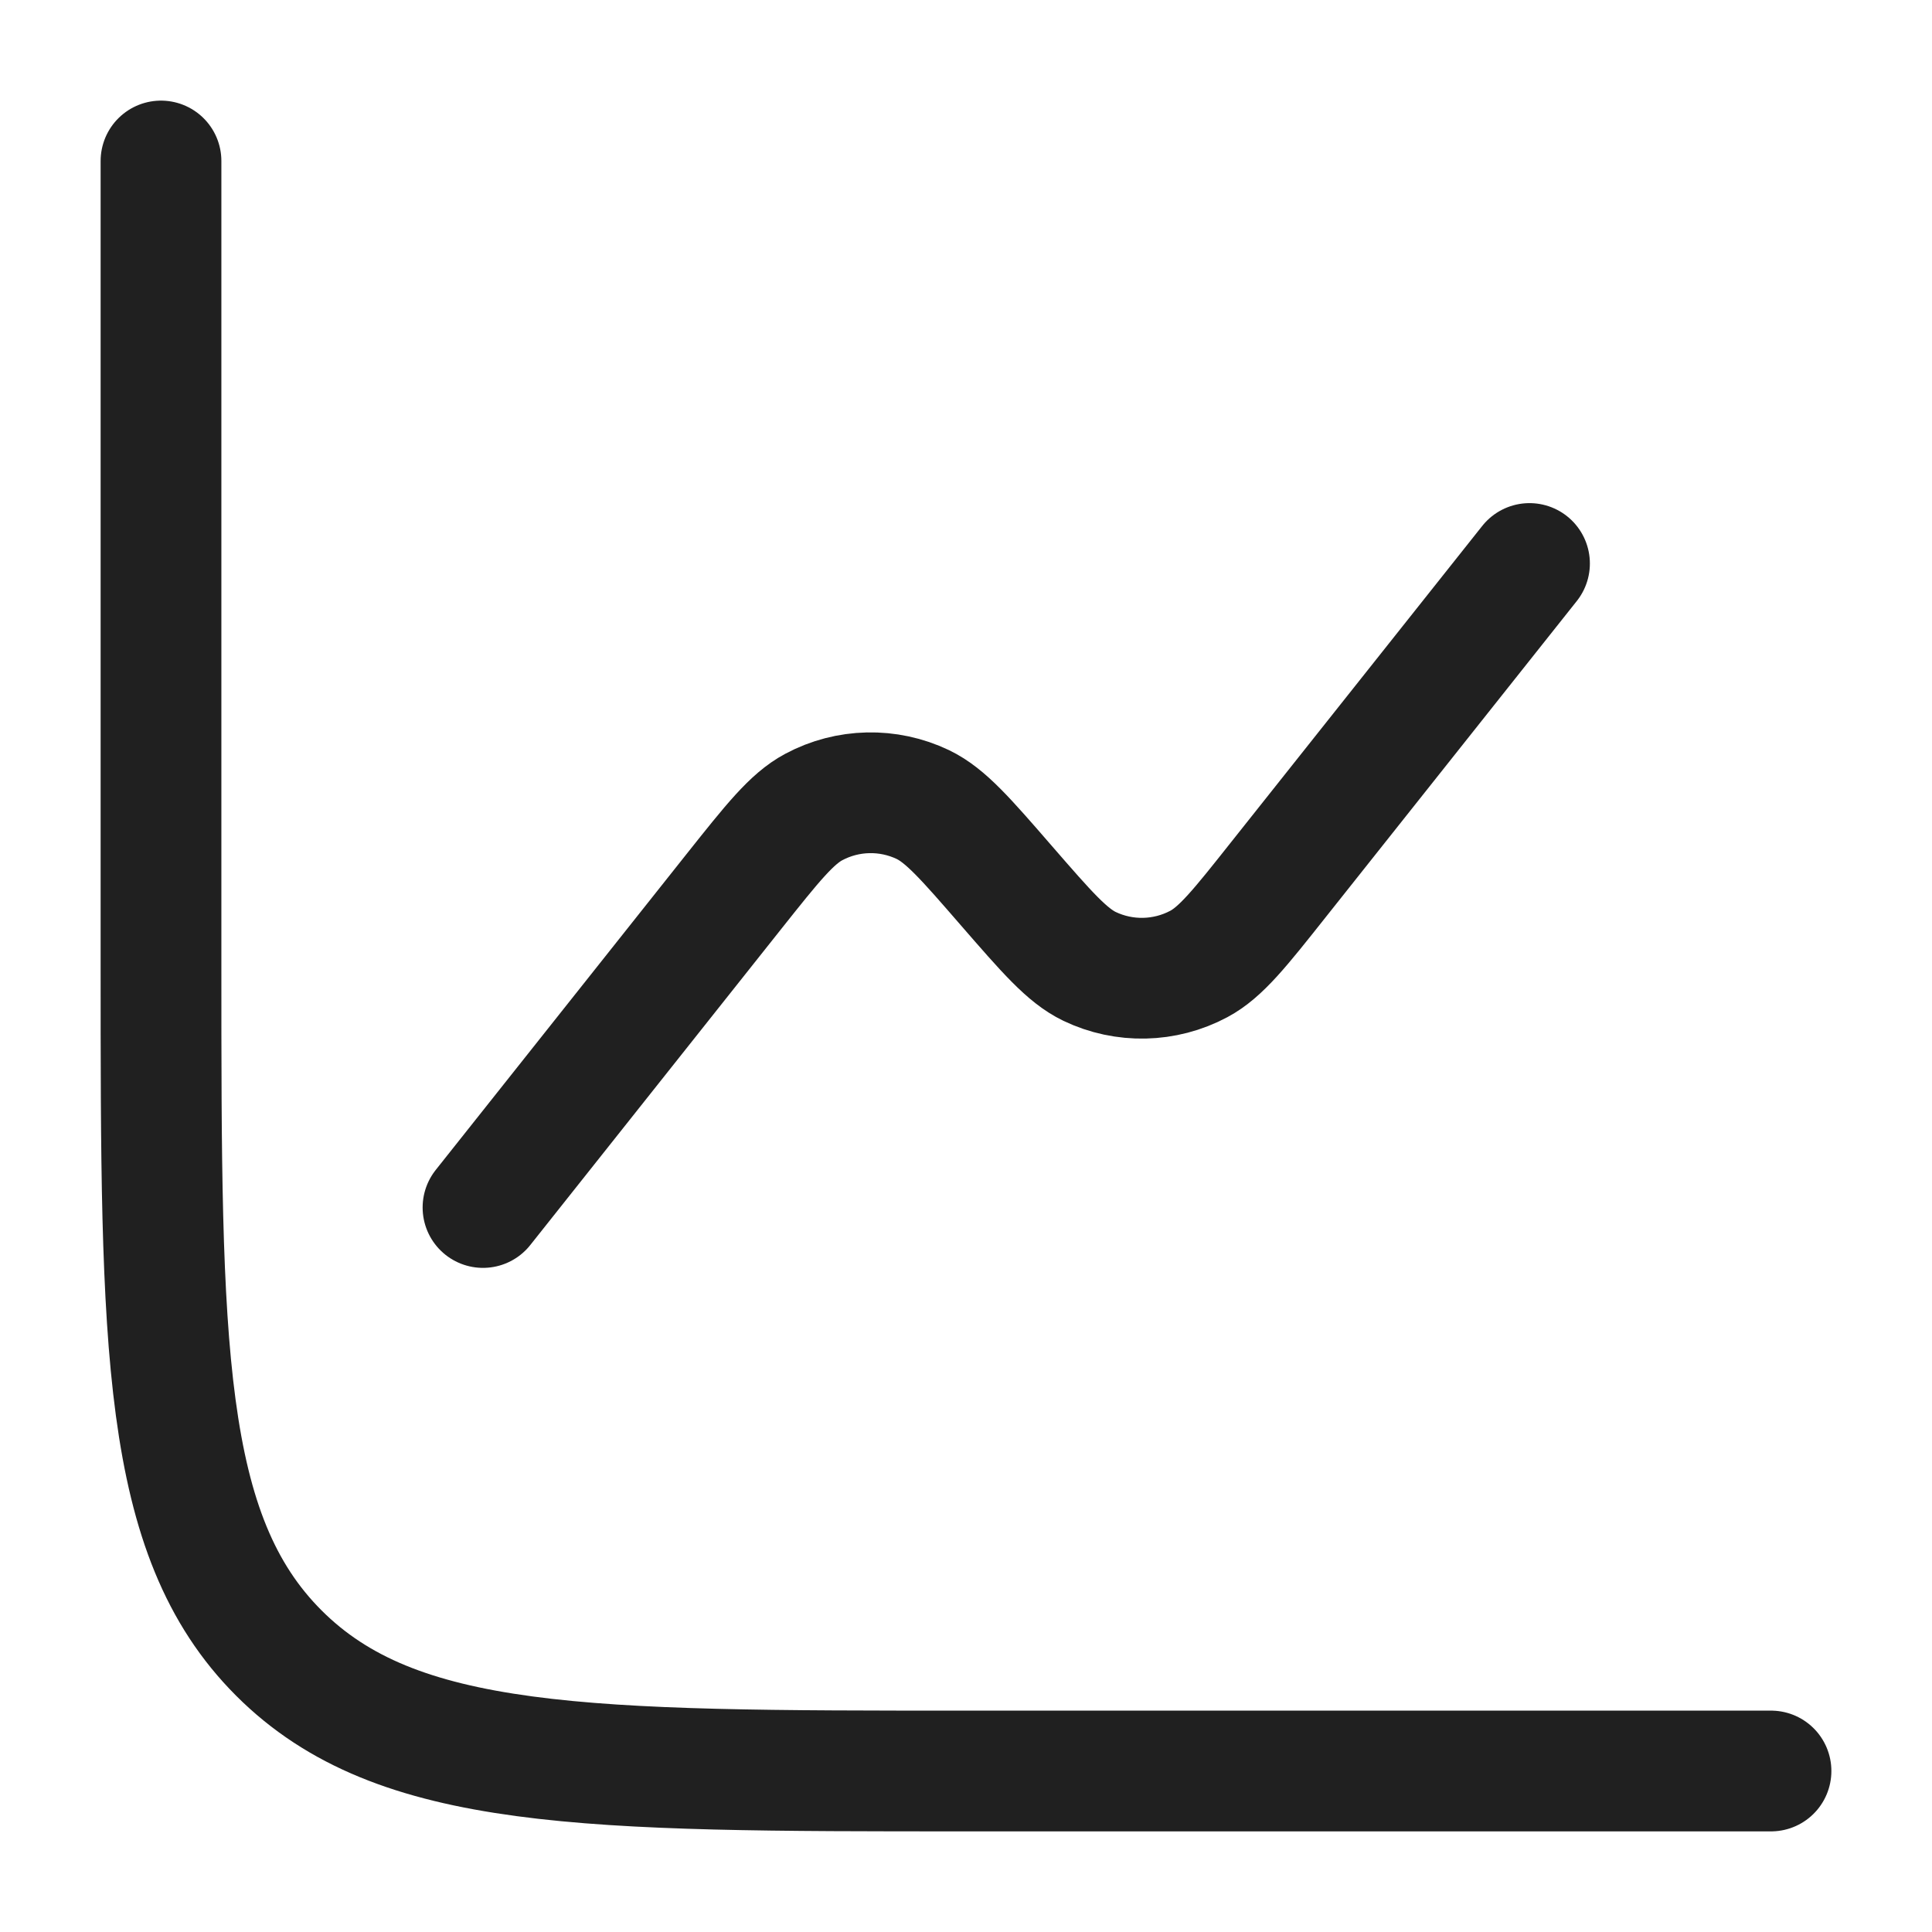
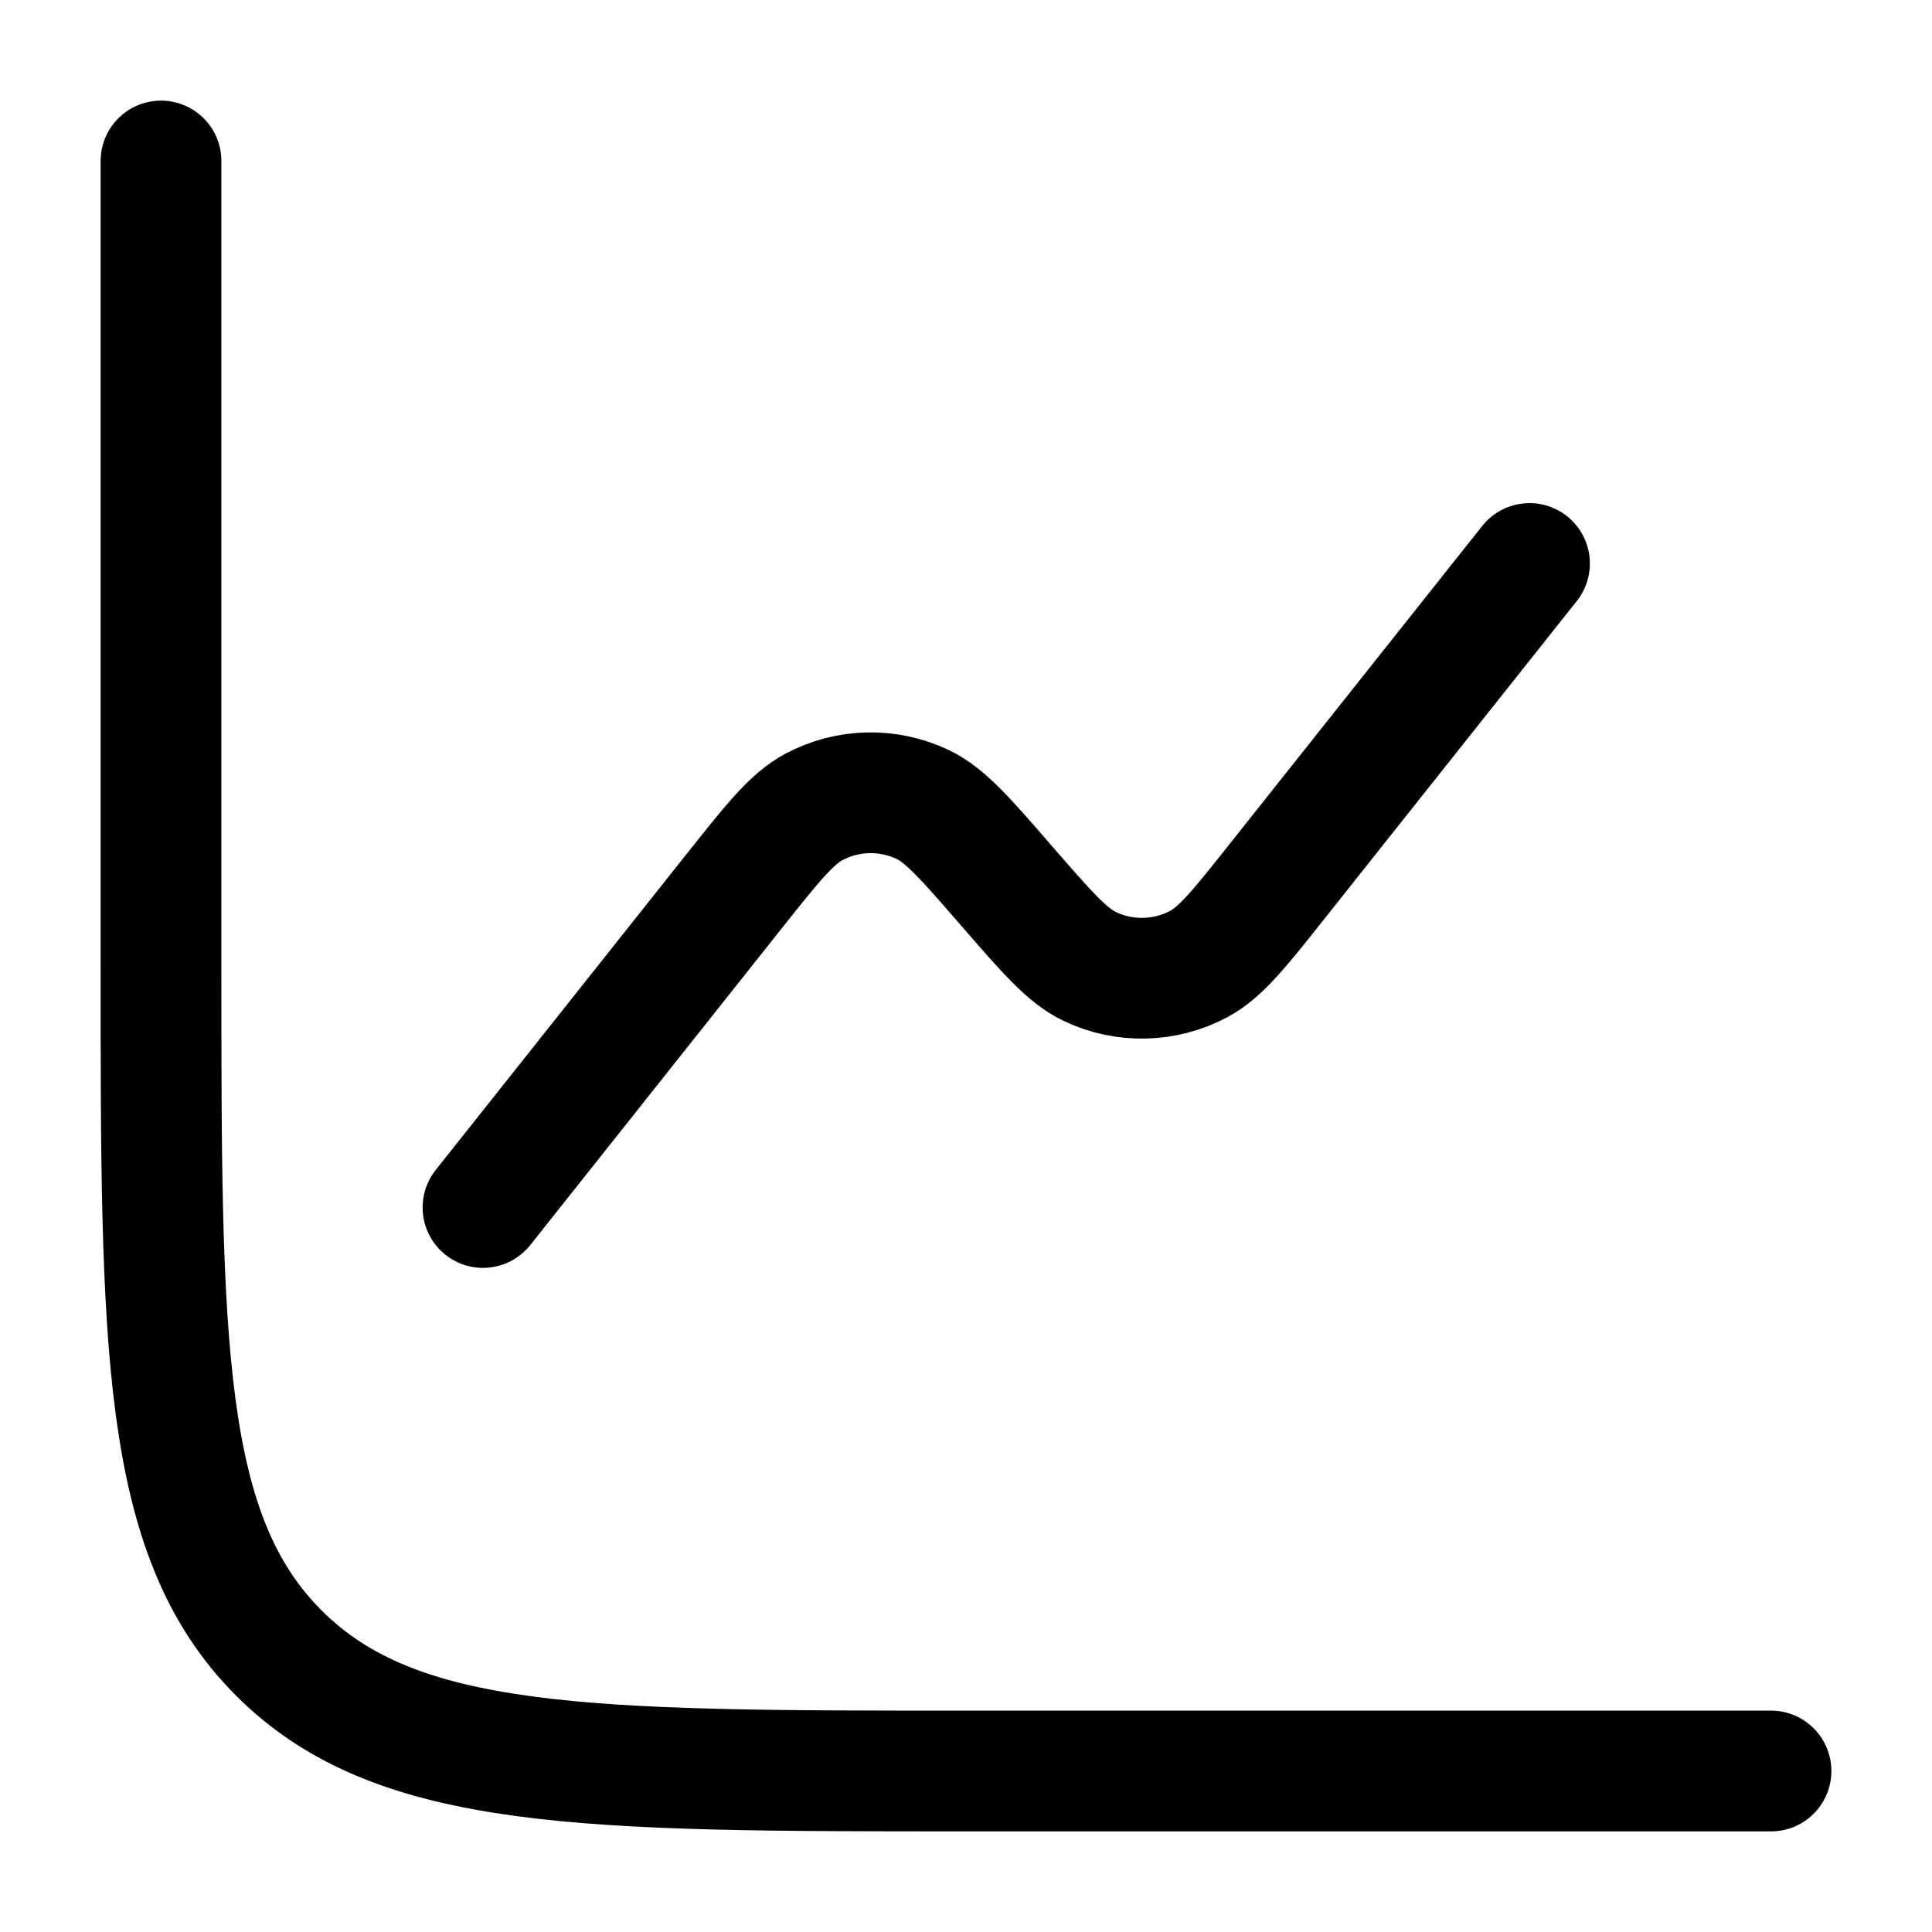
<svg xmlns="http://www.w3.org/2000/svg" width="24" height="24" viewBox="0 0 24 24" fill="none">
-   <path d="M22 22H12C7.286 22 4.929 22 3.464 20.535C2 19.071 2 16.714 2 12V2" stroke="#202020" stroke-width="1.5" stroke-linecap="round" />
-   <path d="M19 7L15.882 10.926C15.405 11.528 15.166 11.829 14.892 11.975C14.47 12.2 13.966 12.211 13.535 12.005C13.255 11.87 13.004 11.58 12.5 11C11.997 10.42 11.745 10.13 11.465 9.995C11.034 9.789 10.53 9.8 10.109 10.025C9.835 10.171 9.596 10.472 9.118 11.073L6 15" stroke="#202020" stroke-width="1.5" stroke-linecap="round" />
+   <path d="M22 22H12C7.286 22 4.929 22 3.464 20.535C2 19.071 2 16.714 2 12V2" stroke="currentColor" stroke-width="1.5" stroke-linecap="round" />
+   <path d="M19 7L15.882 10.926C15.405 11.528 15.166 11.829 14.892 11.975C14.47 12.2 13.966 12.211 13.535 12.005C13.255 11.87 13.004 11.58 12.5 11C11.997 10.42 11.745 10.13 11.465 9.995C11.034 9.789 10.53 9.8 10.109 10.025C9.835 10.171 9.596 10.472 9.118 11.073L6 15" stroke="currentColor" stroke-width="1.5" stroke-linecap="round" />
</svg>
